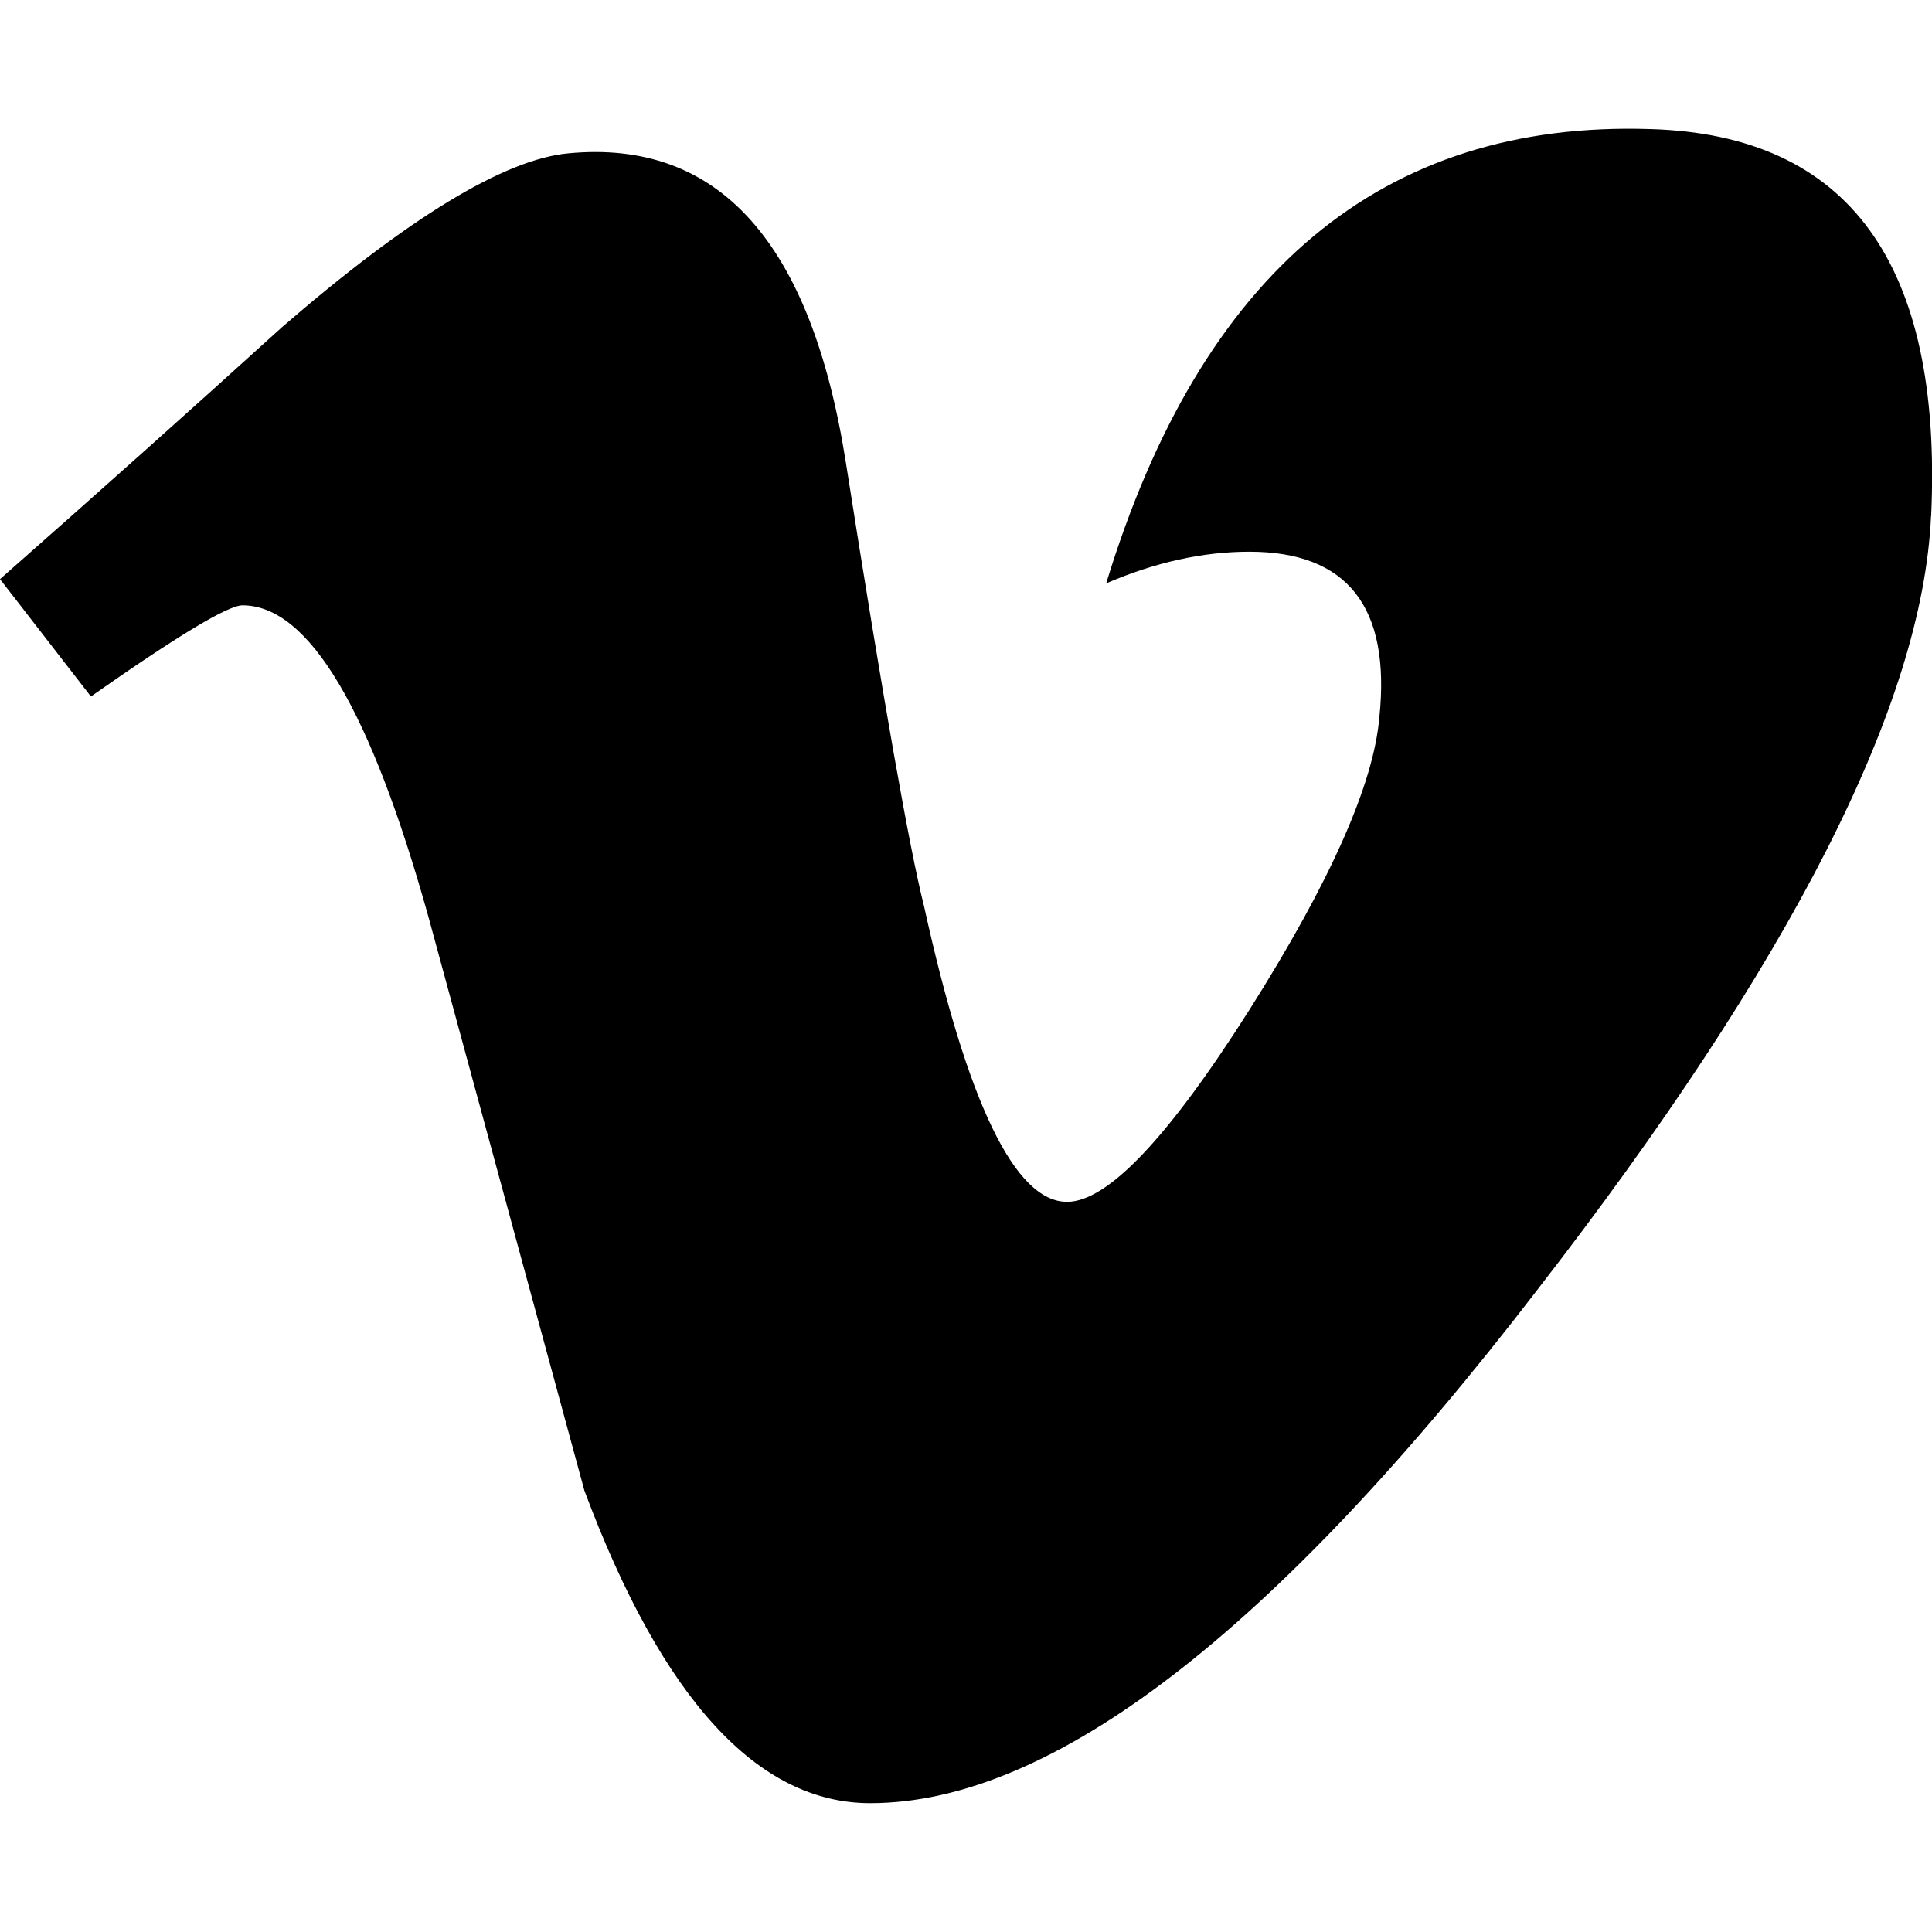
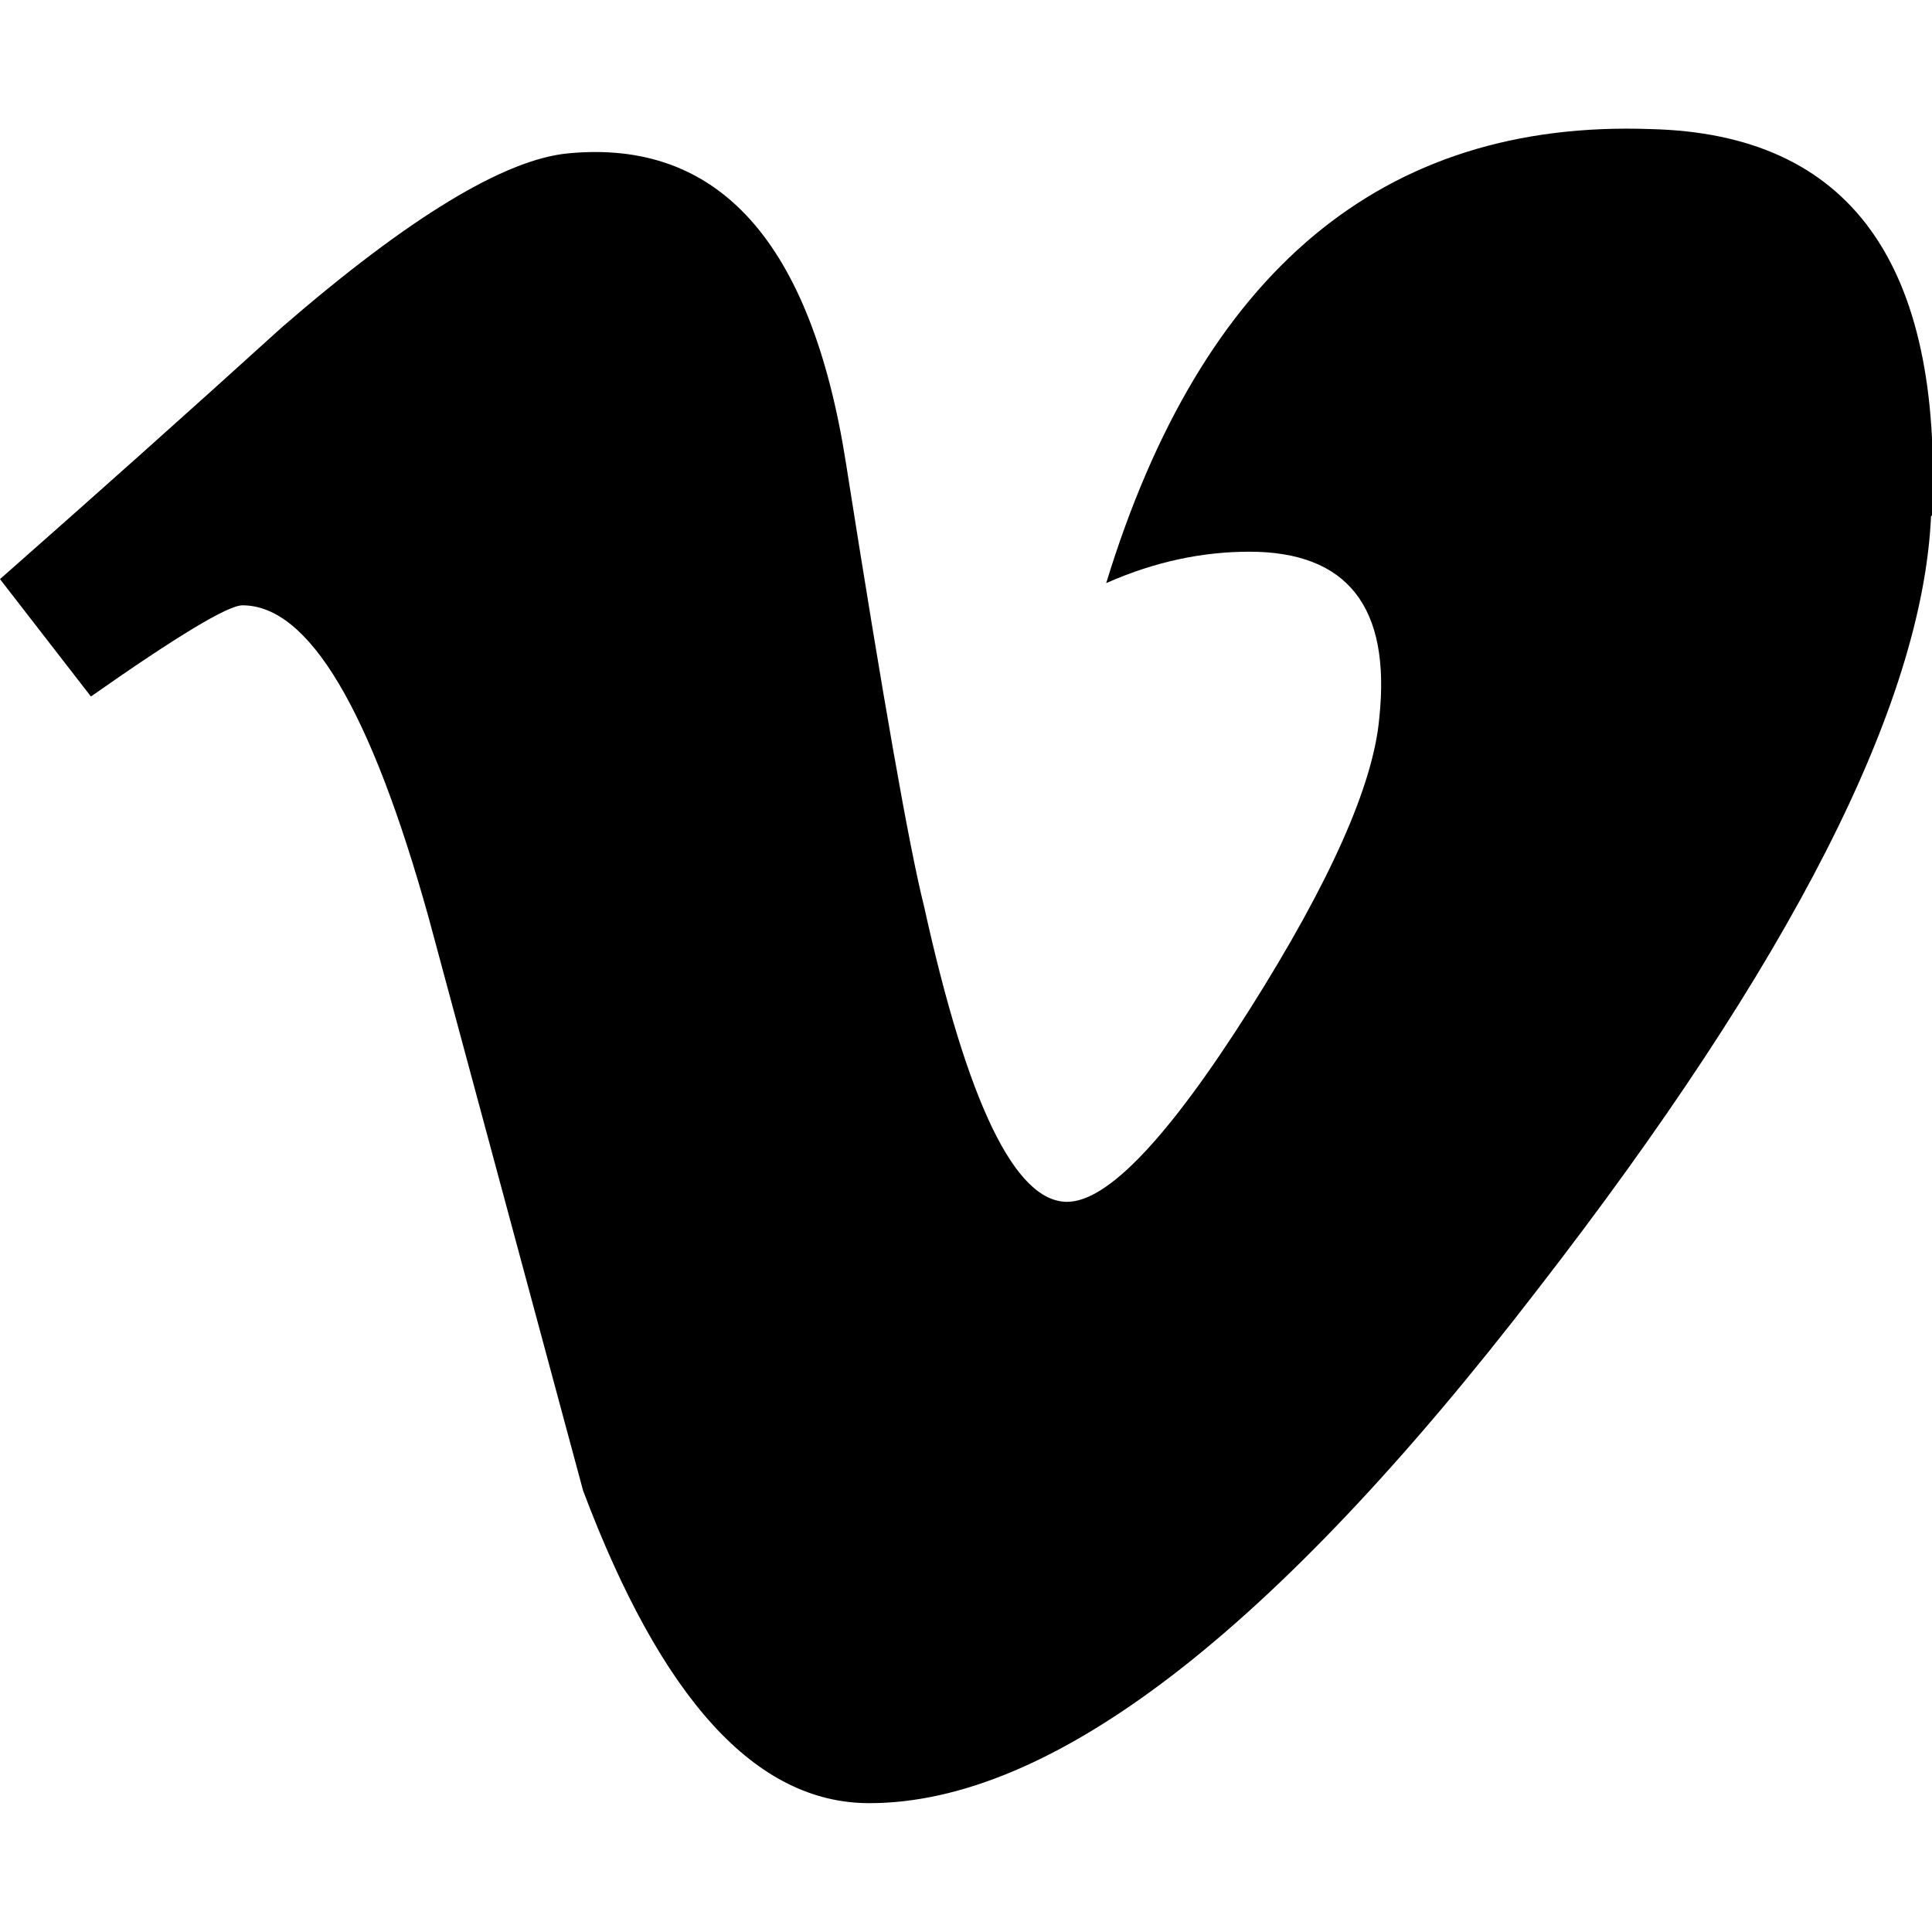
<svg xmlns="http://www.w3.org/2000/svg" viewBox="0 0 16 16" fill-rule="evenodd" clip-rule="evenodd" stroke-linejoin="round" stroke-miterlimit="1.414">
-   <path d="M15.992 4.275c-.07 1.56-1.16 3.697-3.263 6.41-2.176 2.832-4.017 4.248-5.522 4.248-.933 0-1.722-.862-2.367-2.588L3.55 7.6c-.48-1.724-.993-2.587-1.542-2.587-.12 0-.538.252-1.255.755L0 4.796C.79 4.1 1.568 3.406 2.335 2.71c1.053-.912 1.844-1.39 2.37-1.44 1.246-.12 2.012.733 2.3 2.56.31 1.97.526 3.194.647 3.673.36 1.634.754 2.45 1.185 2.45.335 0 .838-.53 1.51-1.59.67-1.06 1.028-1.866 1.076-2.42.096-.915-.263-1.374-1.077-1.374-.383 0-.778.087-1.185.262.788-2.58 2.29-3.834 4.508-3.762 1.644.048 2.42 1.116 2.324 3.205z" fill-rule="nonzero" />
+   <path d="M15.992 4.275c-.07 1.56-1.16 3.697-3.263 6.41-2.18 2.832-4.02 4.248-5.53 4.248-.94 0-1.72-.862-2.37-2.588L3.55 7.6c-.48-1.724-.993-2.587-1.542-2.587-.12 0-.538.252-1.255.755L0 4.796C.79 4.1 1.568 3.406 2.335 2.71c1.053-.912 1.844-1.39 2.37-1.44 1.246-.12 2.012.733 2.3 2.56.31 1.97.526 3.194.647 3.673.36 1.634.754 2.45 1.185 2.45.335 0 .838-.53 1.51-1.59.67-1.06 1.028-1.866 1.076-2.42.096-.915-.263-1.374-1.077-1.374-.383 0-.778.08-1.185.26.79-2.58 2.29-3.84 4.51-3.76 1.65.04 2.42 1.11 2.33 3.2z" fill-rule="nonzero" />
</svg>
